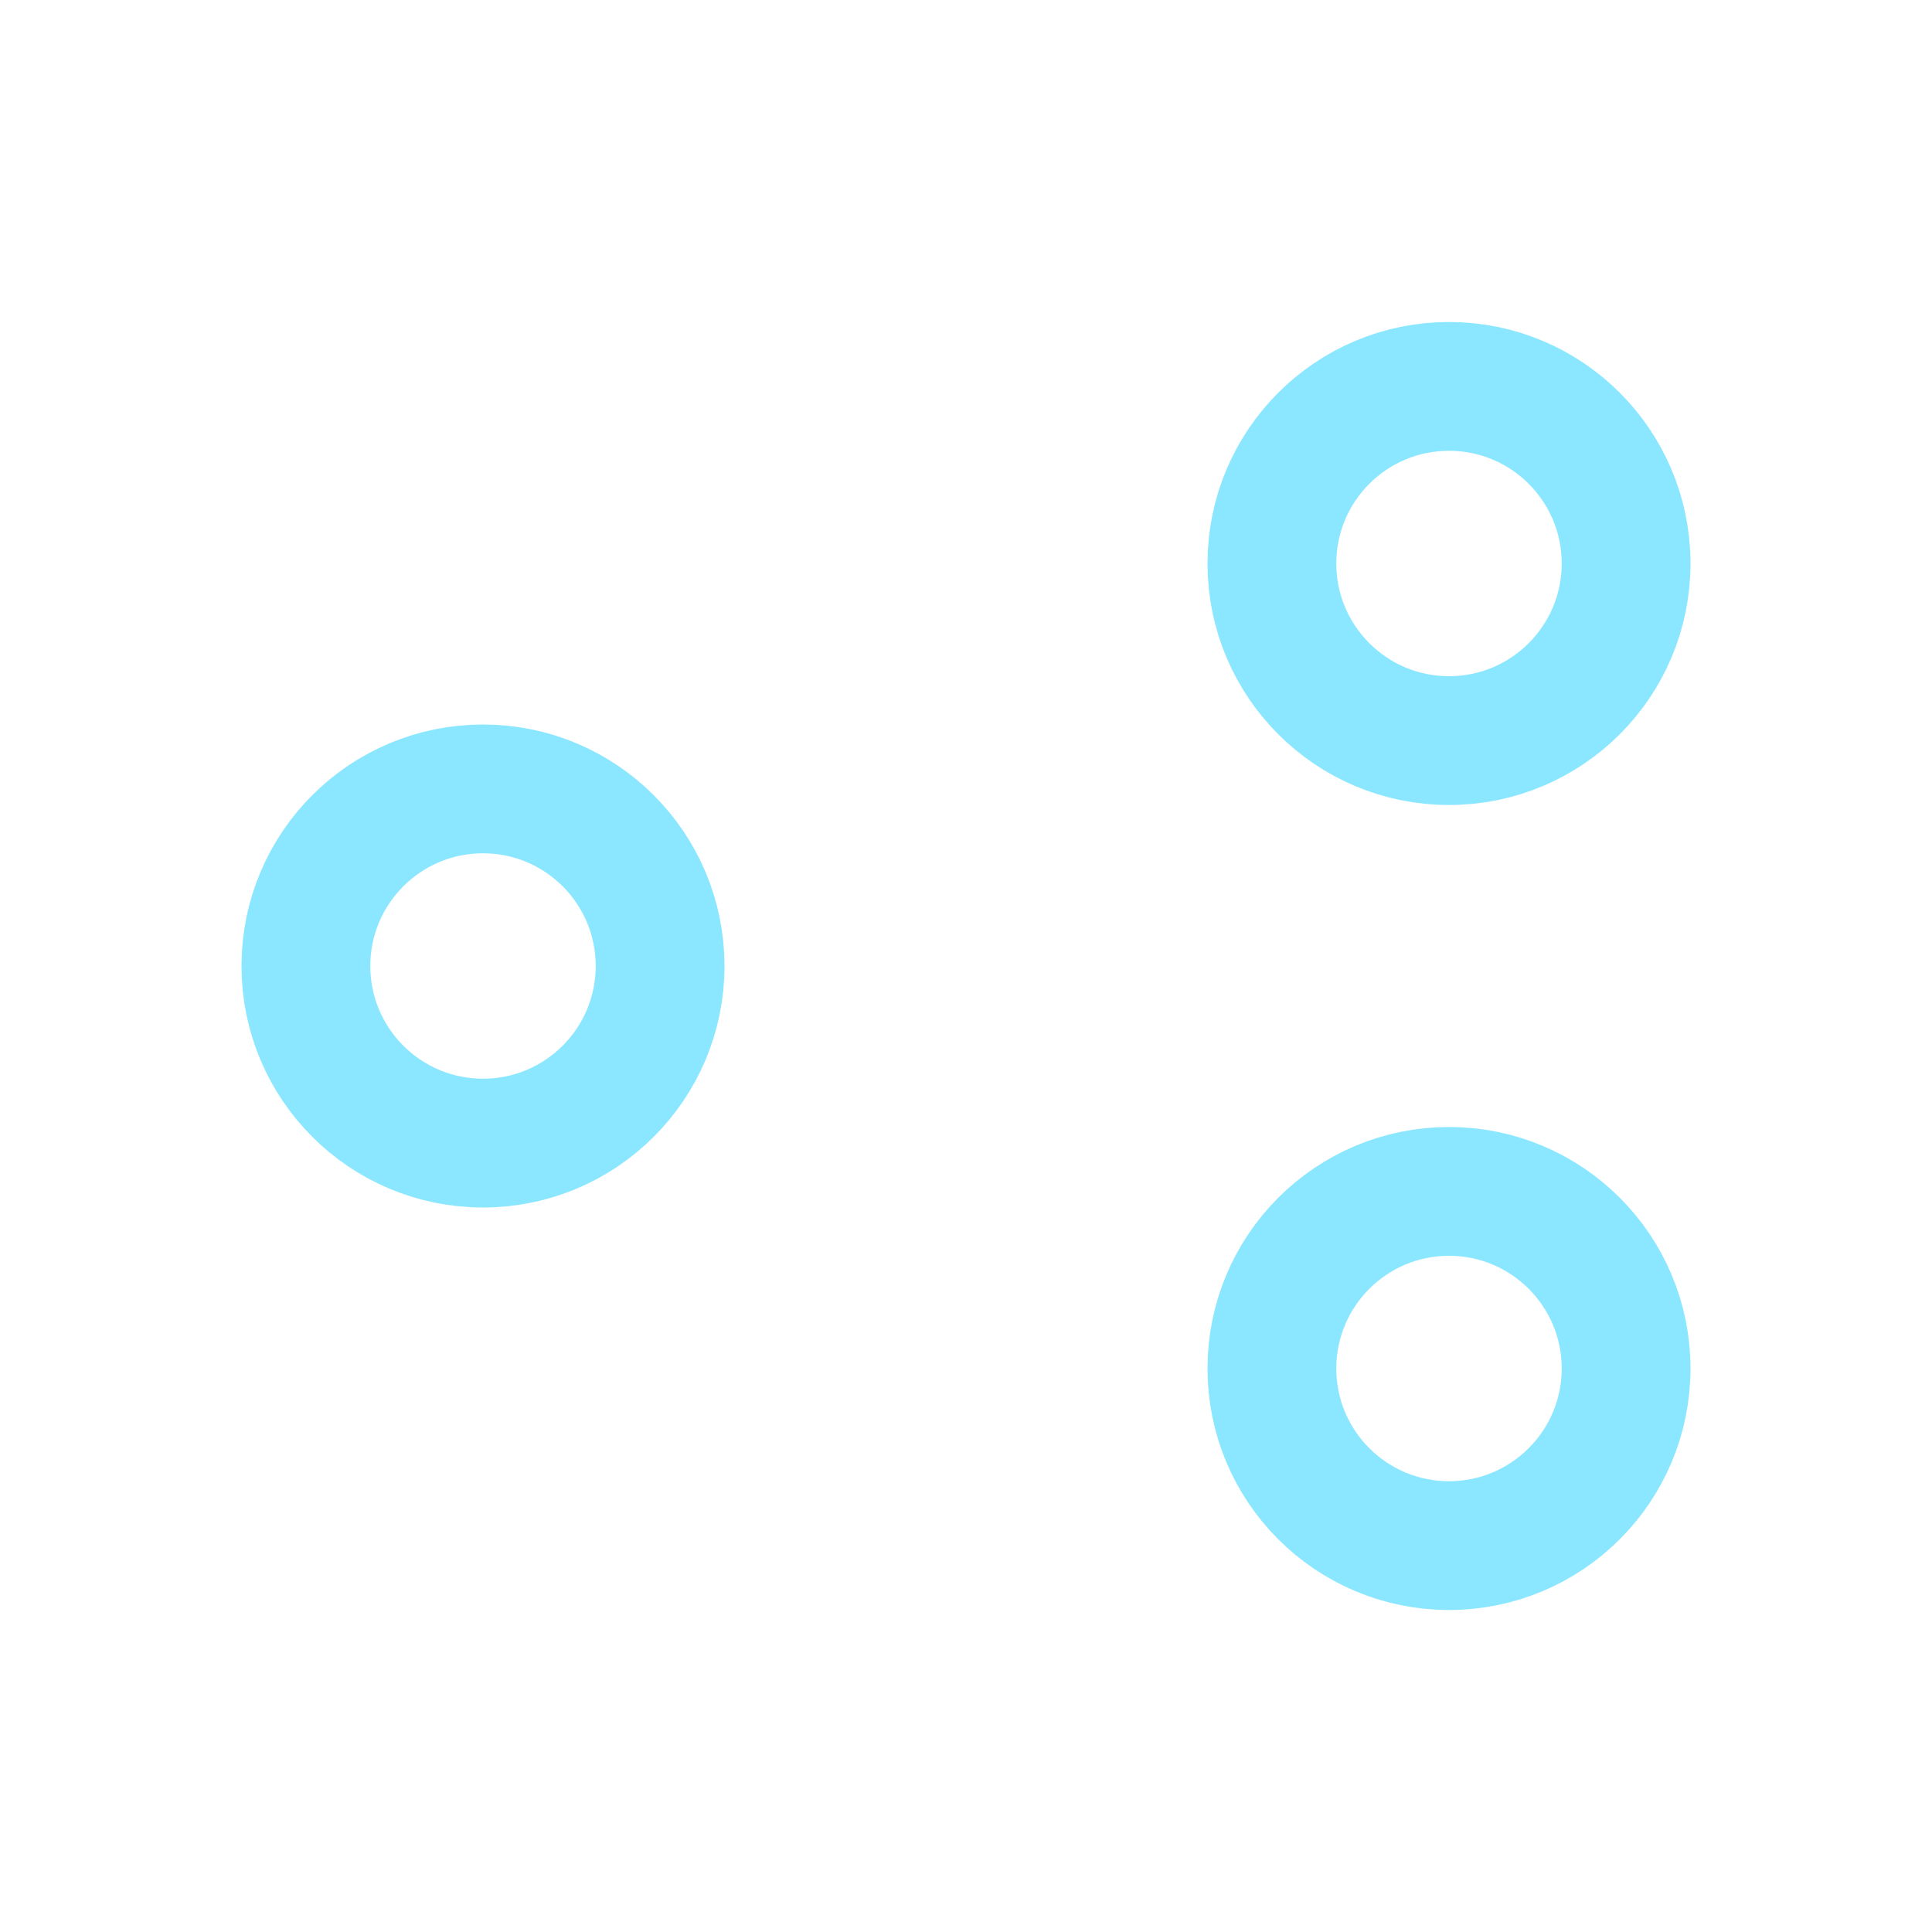
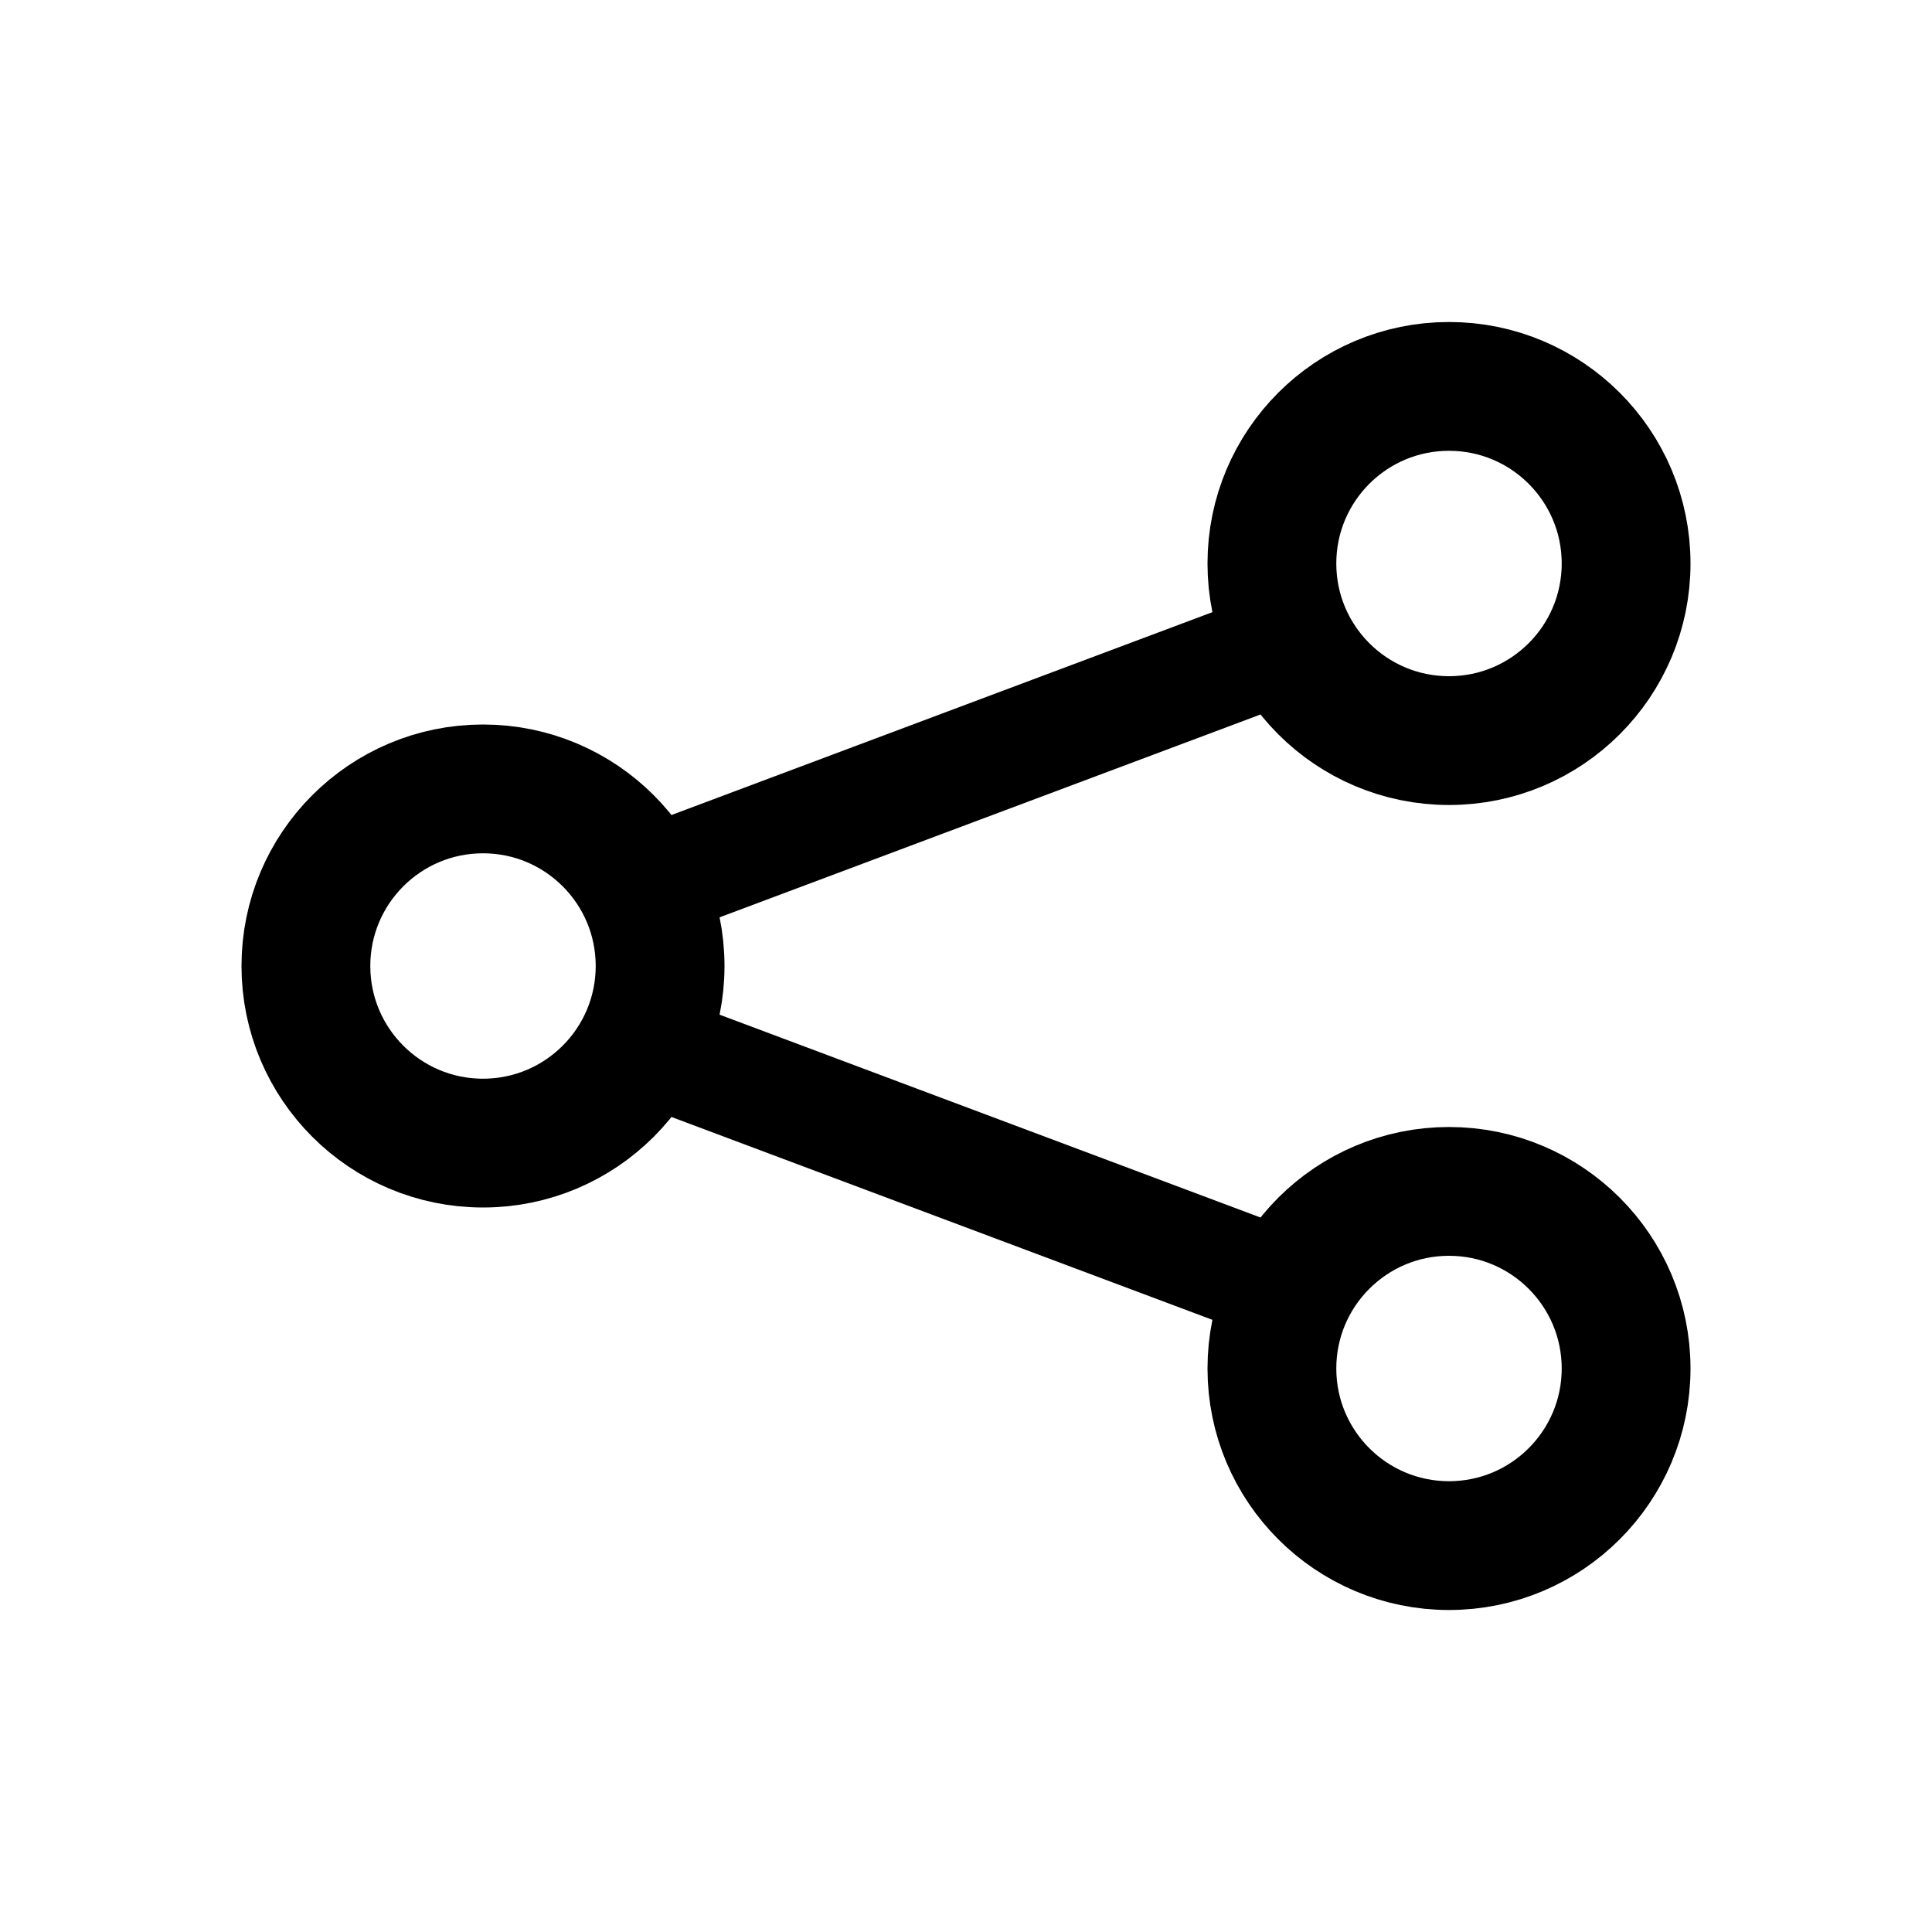
<svg viewBox="0 0 24 24" class="icon">
-   <circle cx="6" cy="12" r="2.2" stroke="#8BE7FF" stroke-width="1.6" fill="none" />
-   <circle cx="18" cy="7" r="2.2" stroke="#8BE7FF" stroke-width="1.6" fill="none" />
-   <circle cx="18" cy="17" r="2.2" stroke="#8BE7FF" stroke-width="1.6" fill="none" />
-   <path d="M8 11l8-3M8 13l8 3" fill="none" stroke="#currentColor" stroke-width="1.4" stroke-linecap="round" />
+   <circle cx="6" cy="12" r="2.2" stroke="currentColor" stroke-width="1.6" fill="none" />
+   <circle cx="18" cy="7" r="2.2" stroke="currentColor" stroke-width="1.6" fill="none" />
+   <circle cx="18" cy="17" r="2.2" stroke="currentColor" stroke-width="1.6" fill="none" />
+   <path d="M8 11l8-3M8 13l8 3" fill="none" stroke="currentColor" stroke-width="1.4" stroke-linecap="round" />
</svg>
